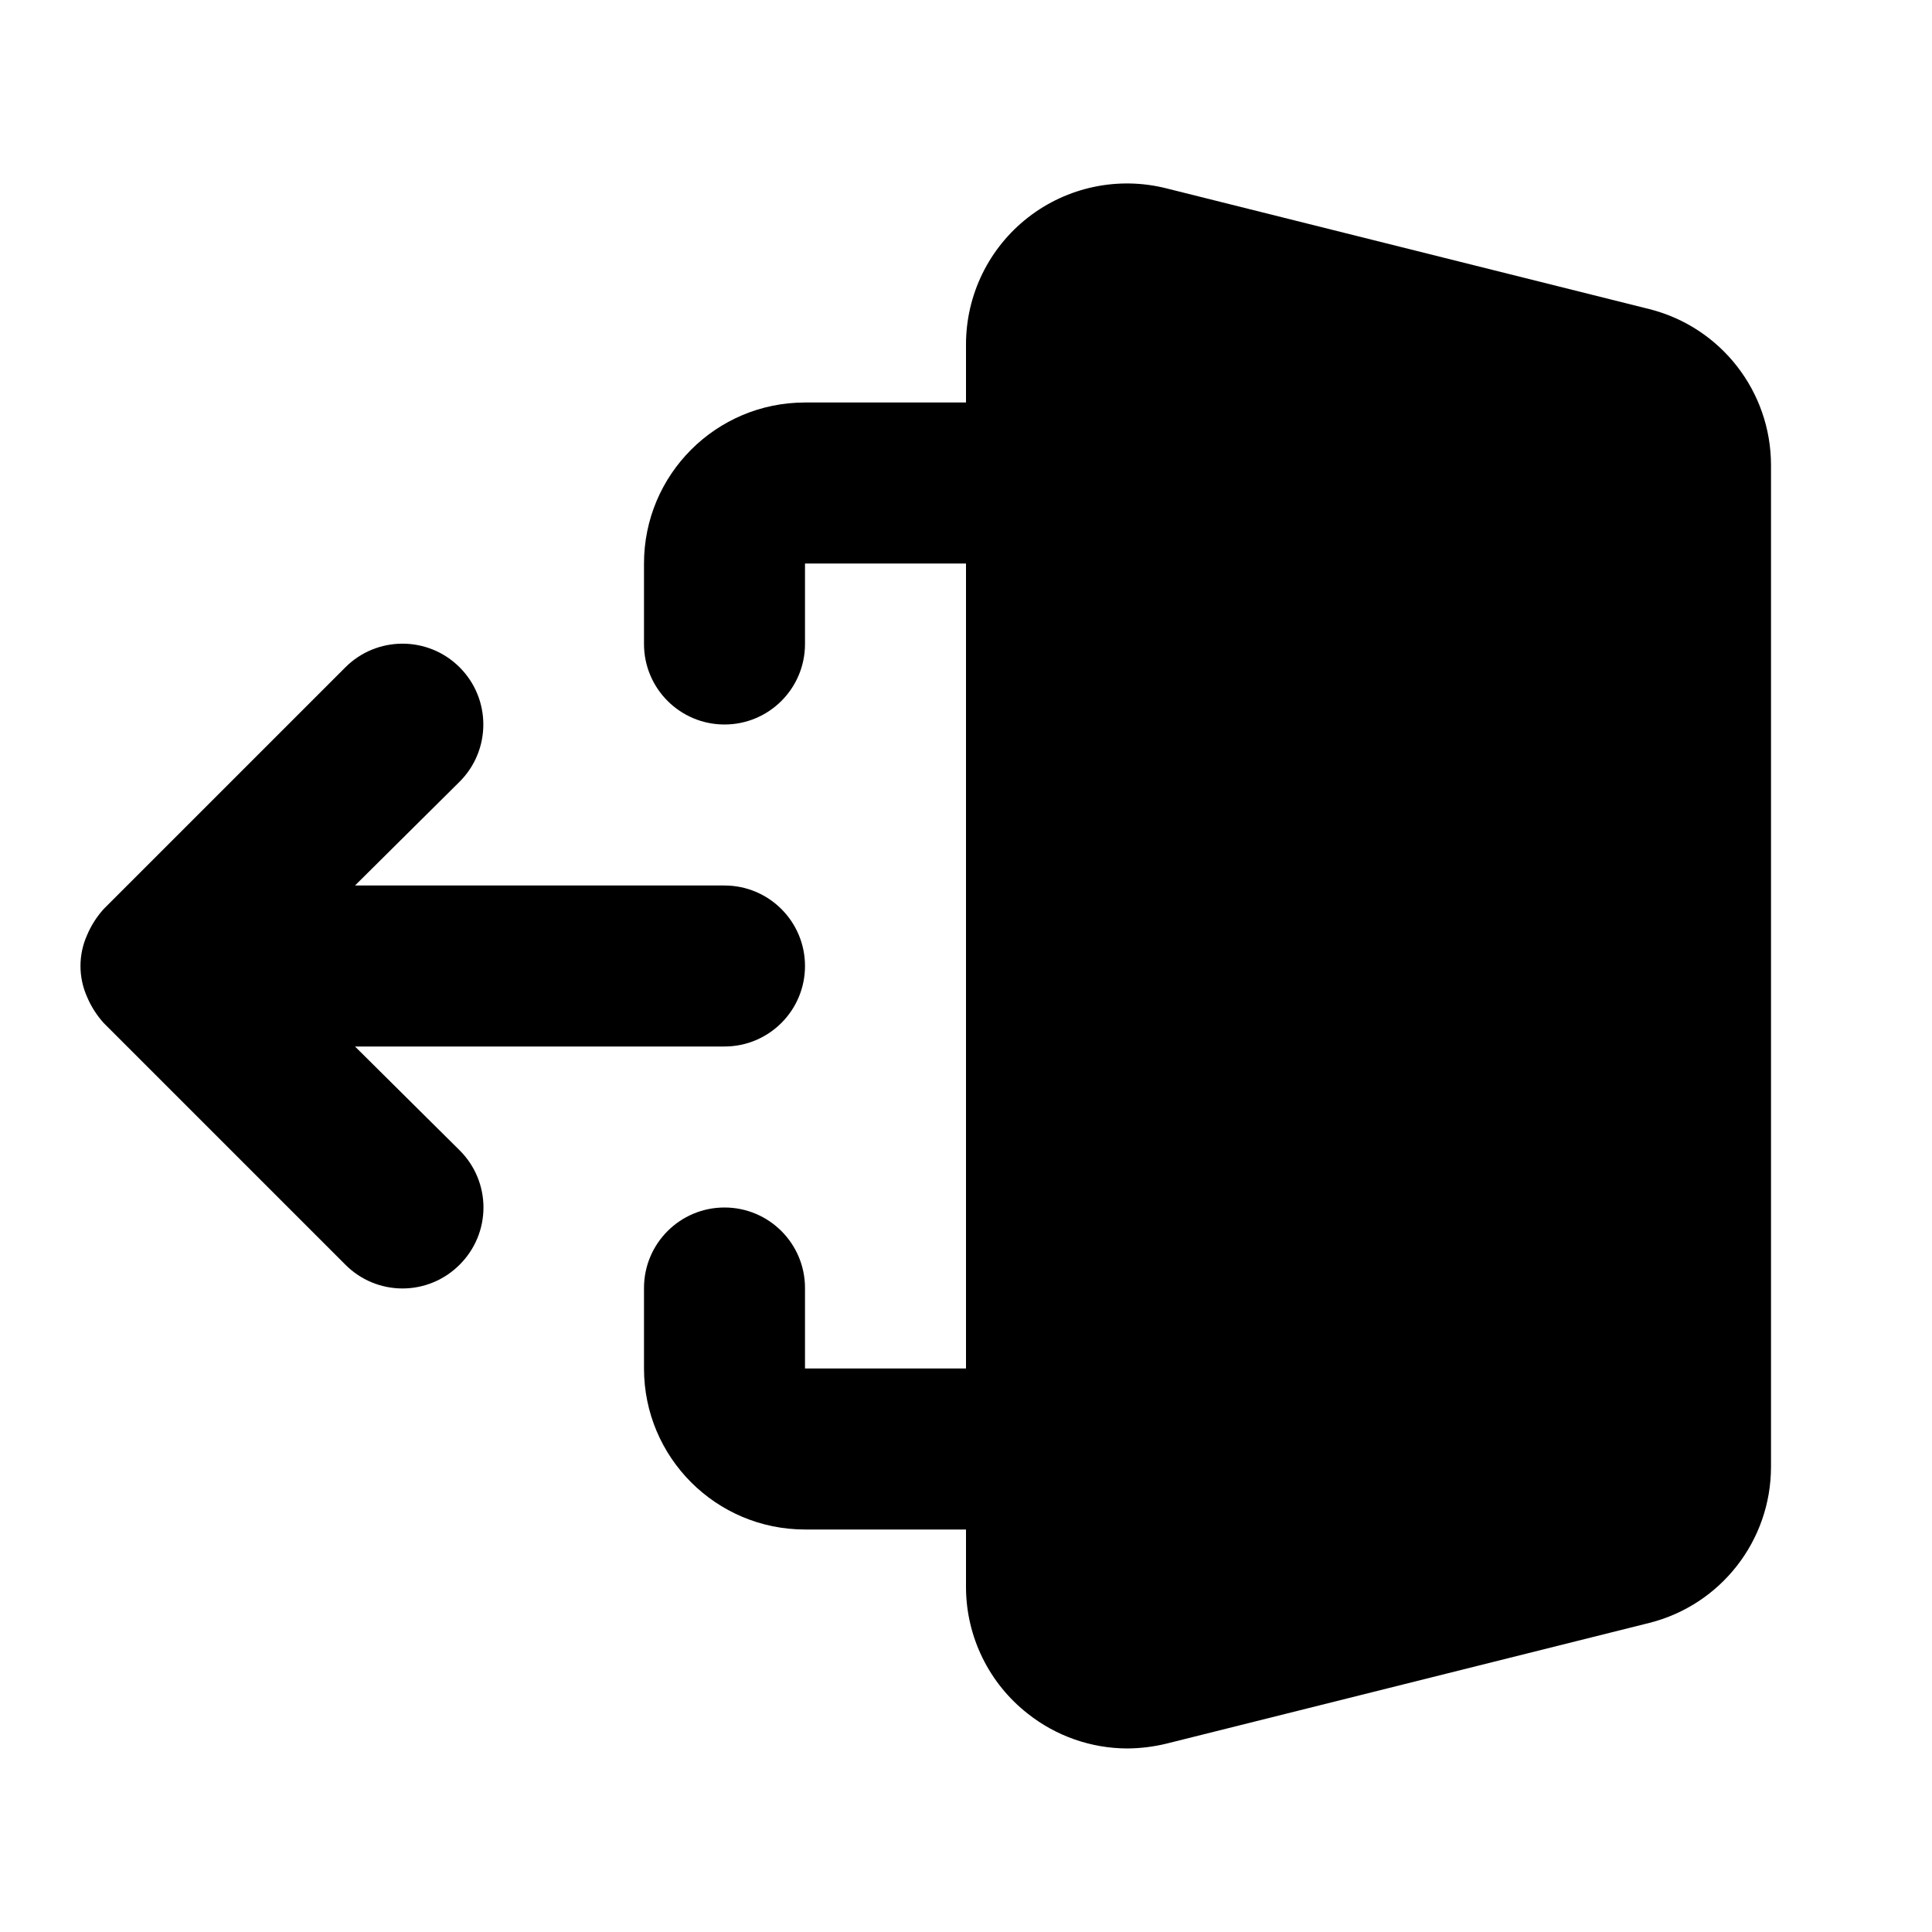
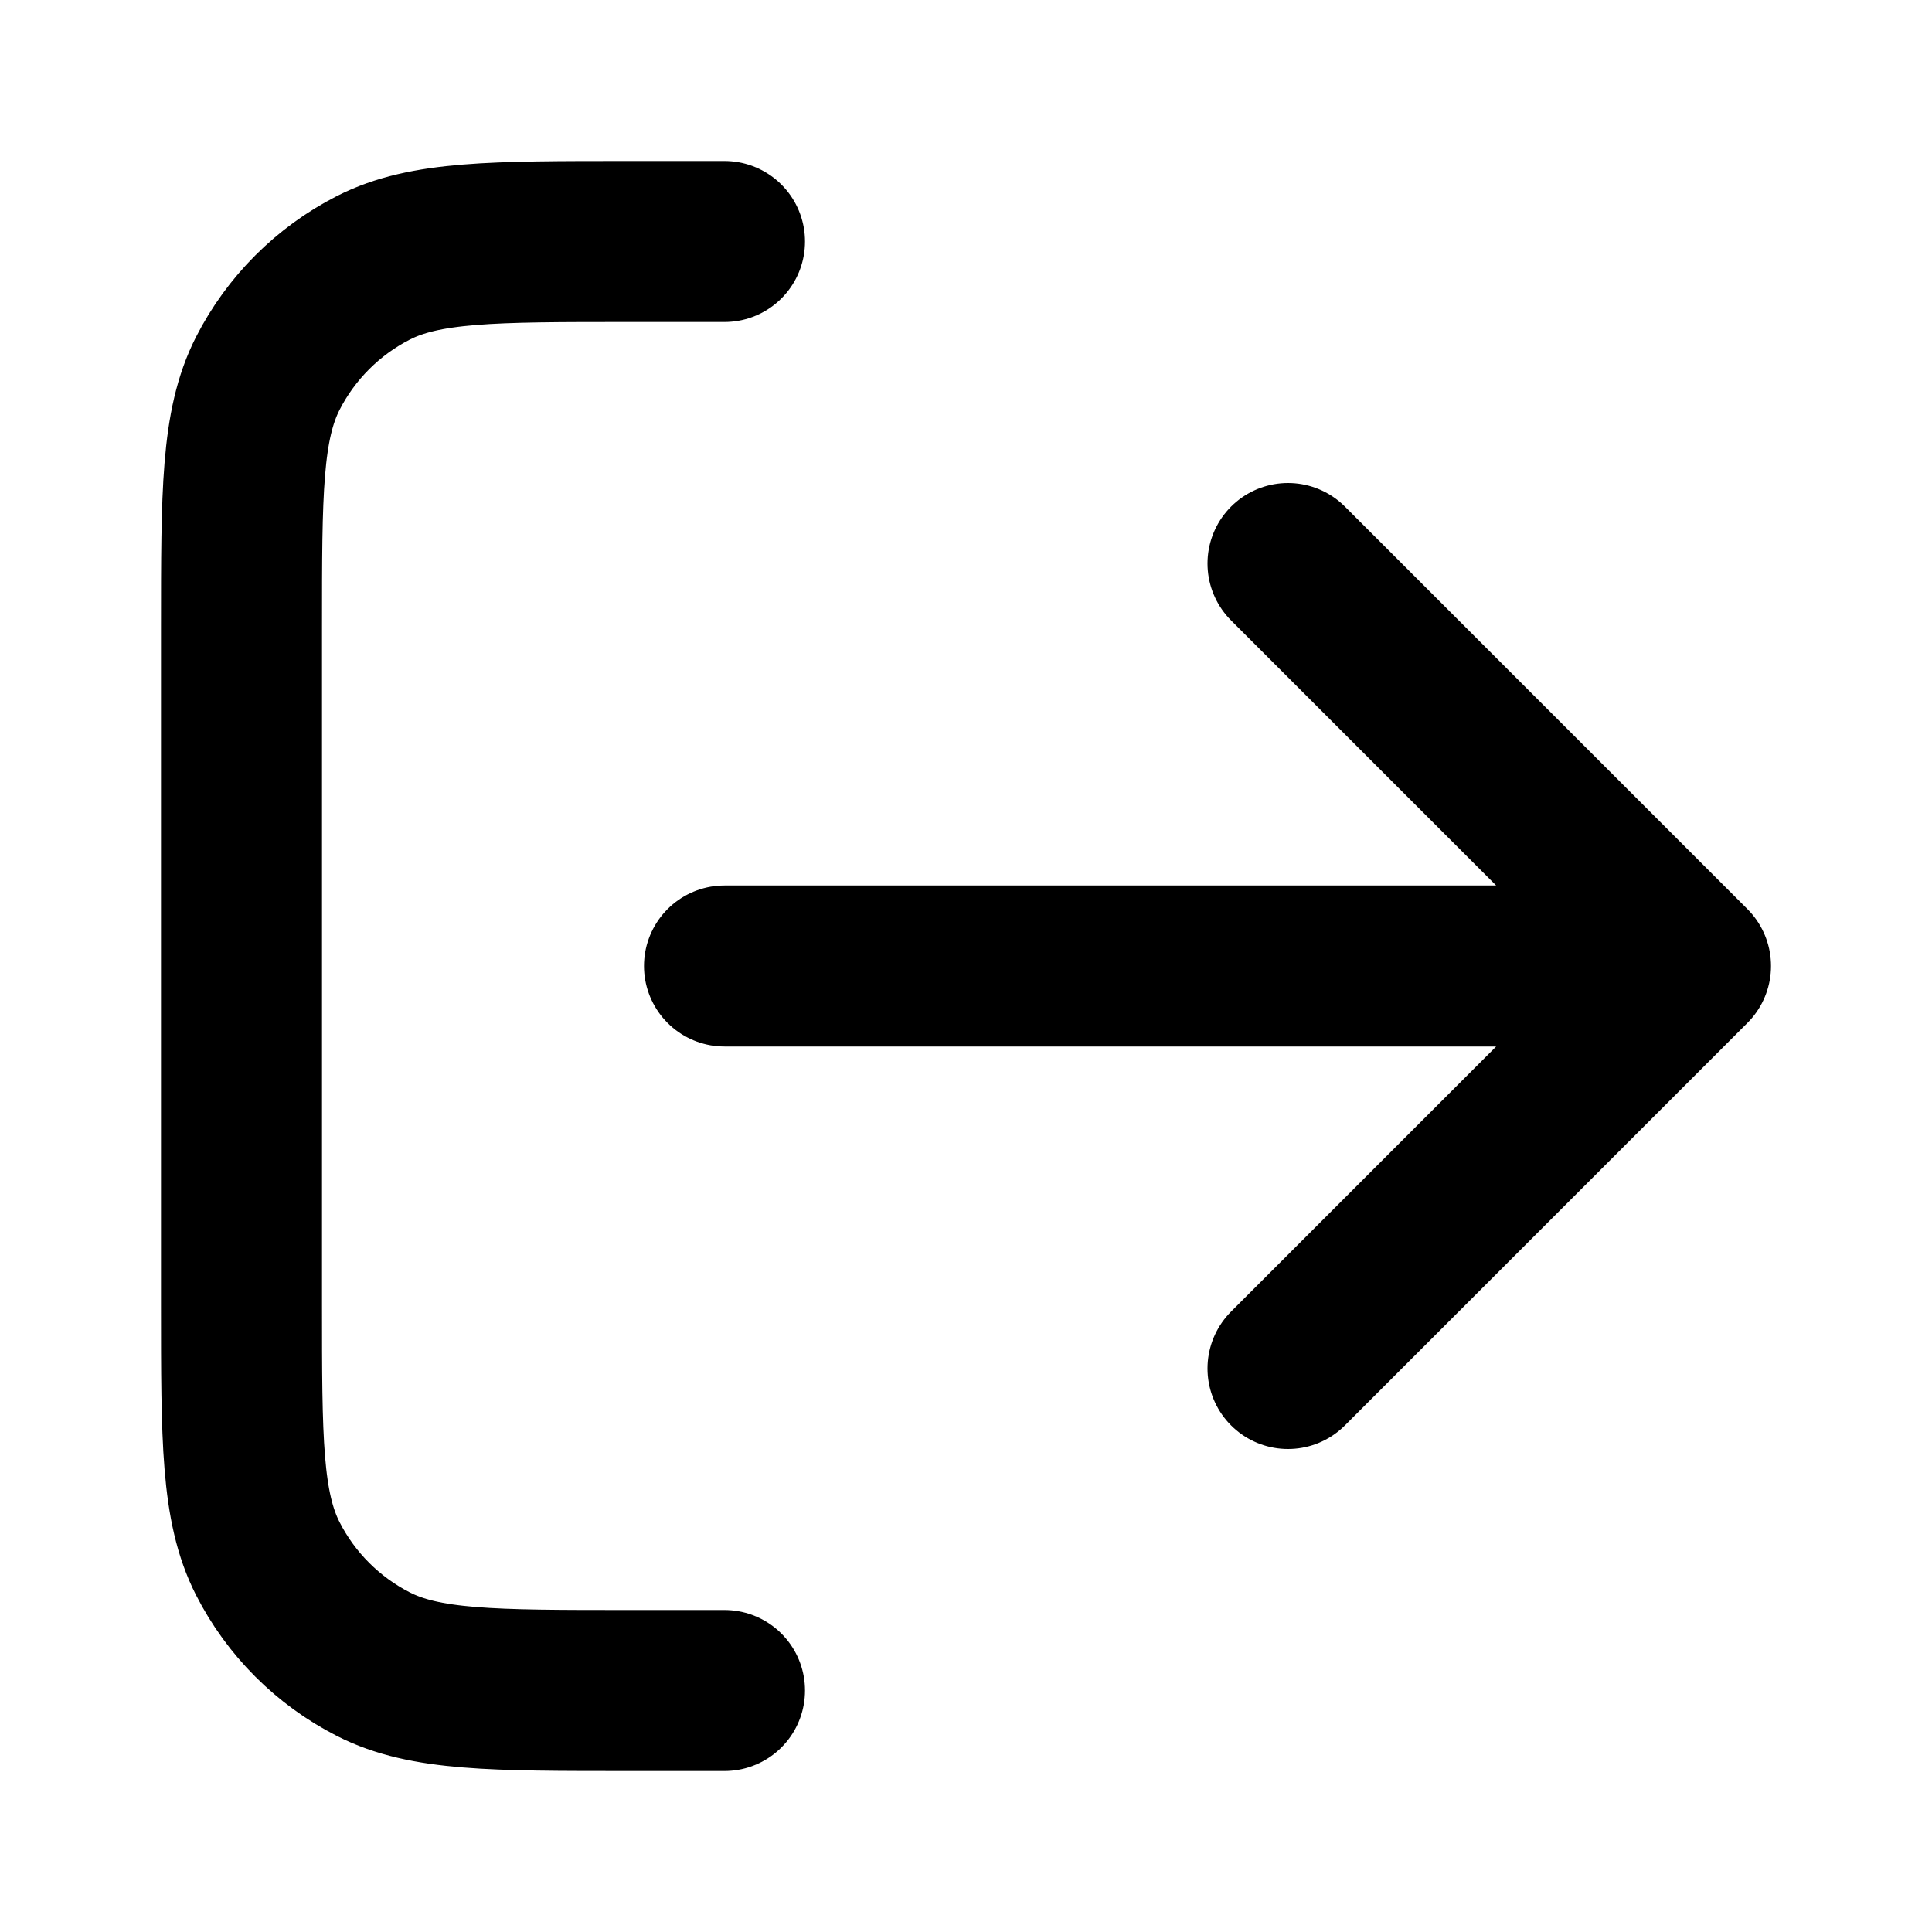
- <svg xmlns="http://www.w3.org/2000/svg" fill="#000000" width="800px" height="800px" viewBox="0 0 24 24" id="sign-out" class="icon glyph">
-   <path d="M20.49,3.84l-6-1.5A2,2,0,0,0,12,4.28V5H10A2,2,0,0,0,8,7V8a1,1,0,0,0,2,0V7h2V17H10V16a1,1,0,0,0-2,0v1a2,2,0,0,0,2,2h2v.72a2,2,0,0,0,.77,1.57,2,2,0,0,0,1.23.43,2.12,2.12,0,0,0,.49-.06l6-1.5A2,2,0,0,0,22,18.22V5.78A2,2,0,0,0,20.49,3.84Z" />
-   <path d="M4.41,13H9a1,1,0,0,0,0-2H4.41l1.3-1.29A1,1,0,0,0,4.29,8.29l-3,3h0a1.15,1.15,0,0,0-.21.33.94.94,0,0,0,0,.76,1.15,1.15,0,0,0,.21.33h0l3,3a1,1,0,0,0,1.42,0,1,1,0,0,0,0-1.42Z" />
+ <svg xmlns="http://www.w3.org/2000/svg" width="800px" height="800px" viewBox="0 0 24 24" fill="none">
+   <path d="M16 17L21 12M21 12L16 7M21 12H9M9 3H7.8C6.12 3 5.28 3 4.638 3.327C4.074 3.615 3.615 4.074 3.327 4.638C3 5.28 3 6.12 3 7.8V16.2C3 17.88 3 18.72 3.327 19.362C3.615 19.927 4.074 20.385 4.638 20.673C5.28 21 6.12 21 7.8 21H9" stroke="#000000" stroke-width="2" stroke-linecap="round" stroke-linejoin="round" />
</svg>
